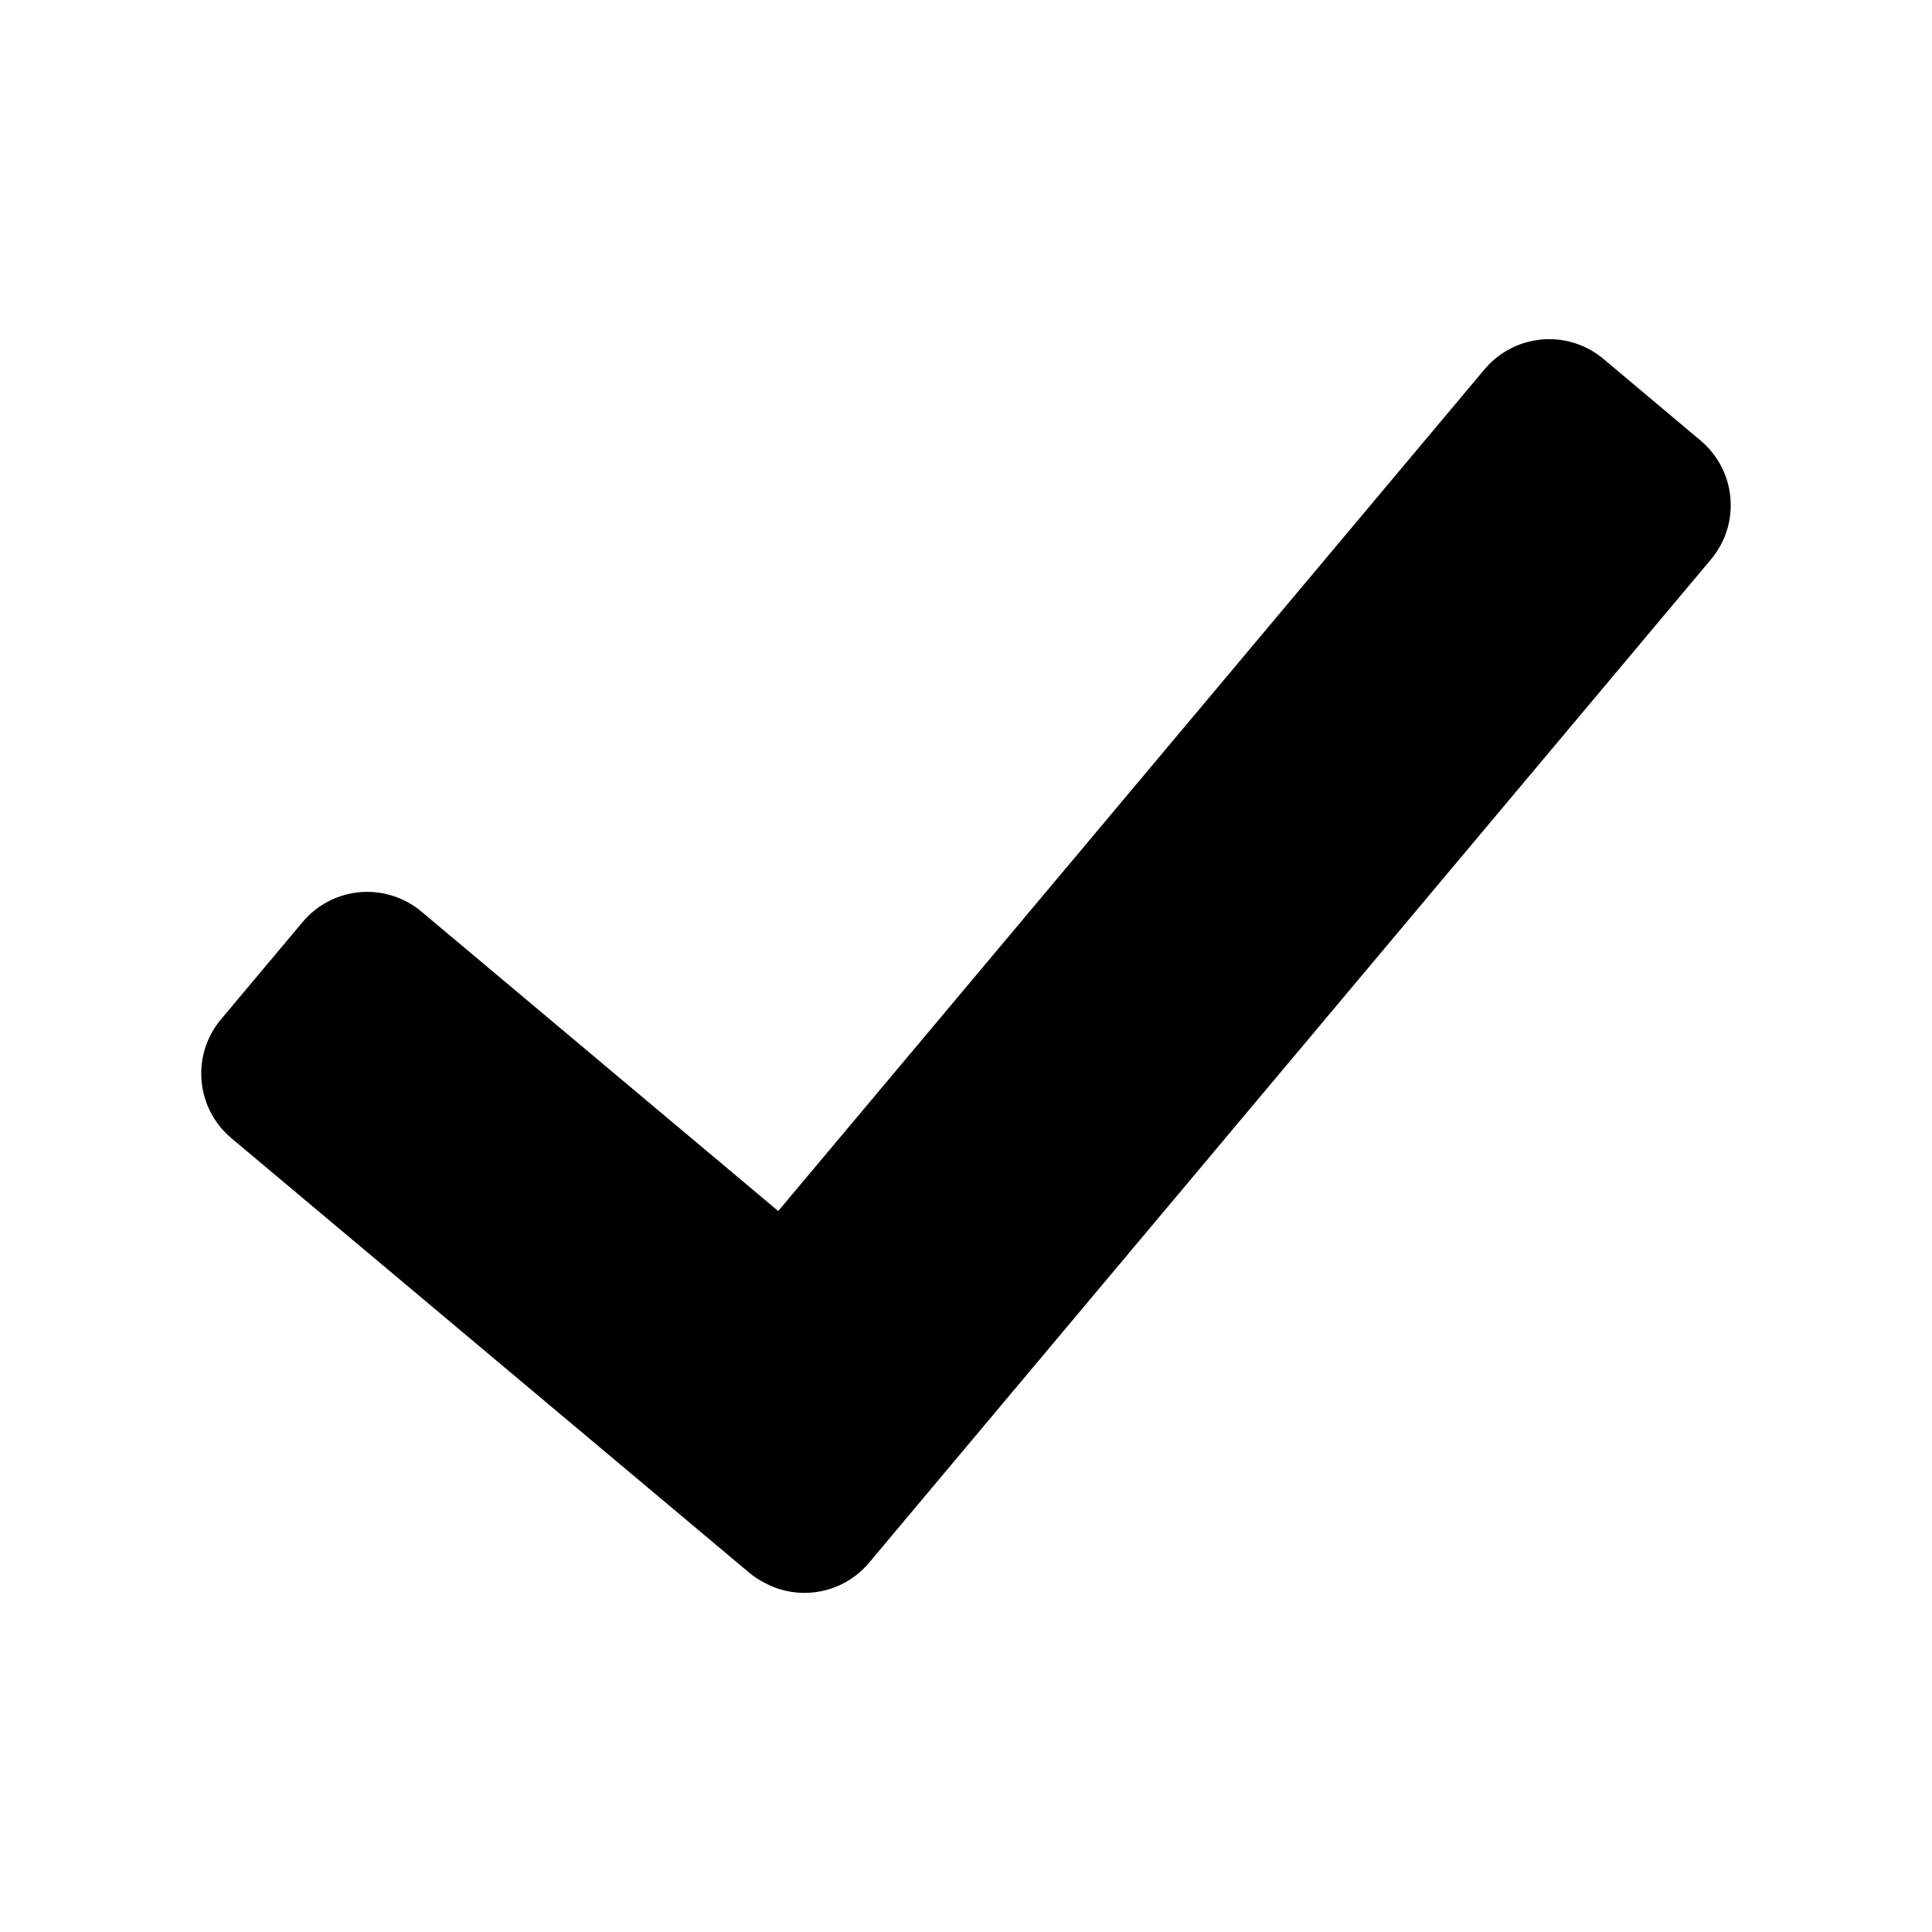
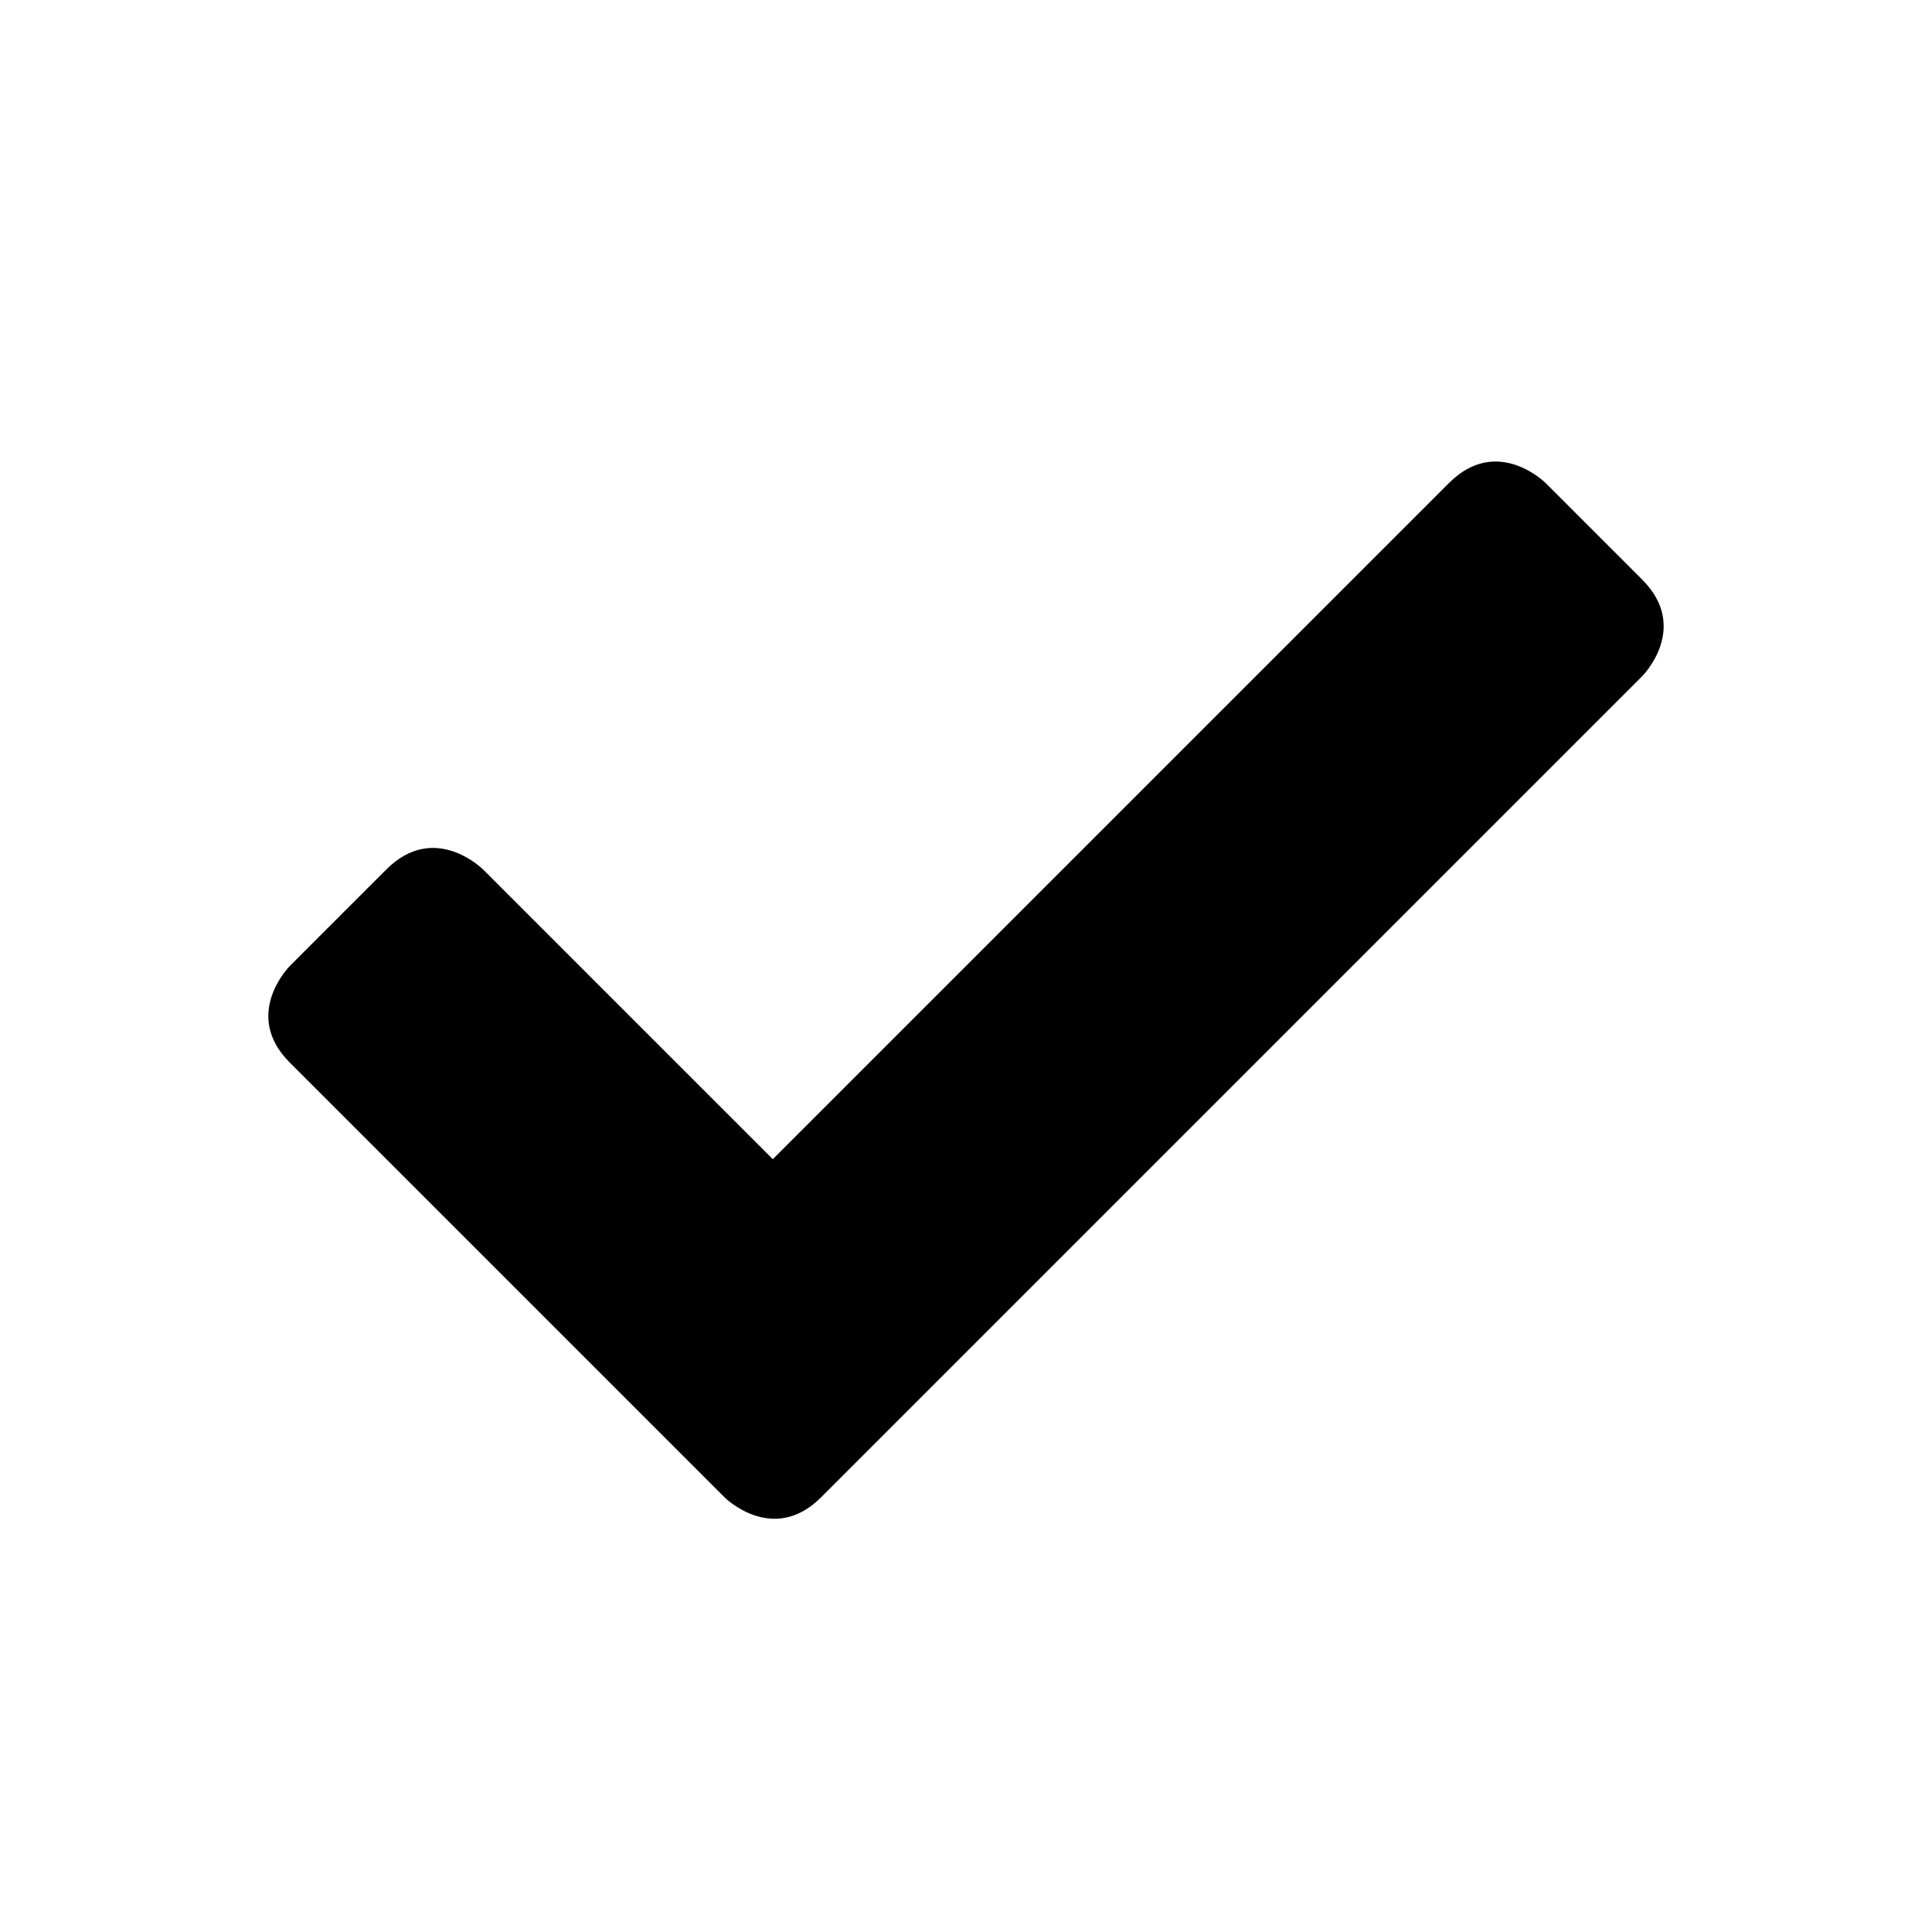
- <svg xmlns="http://www.w3.org/2000/svg" height="48" width="48" version="1.1" viewBox="0 0 48 48">
-   <path style="fill:#000000" d="m38.305 8.435c-0.534 0.047-1.051 0.299-1.425 0.744l-17.545 20.909-8.861-7.437c-0.891-0.747-2.21-0.632-2.958 0.259l-2.023 2.412c-0.748 0.891-0.632 2.21 0.258 2.958l12.863 10.793c0.118 0.099 0.245 0.179 0.375 0.248 0.118 0.062 0.24 0.118 0.365 0.156 0.786 0.25 1.676 0.019 2.24-0.654l20.914-24.924c0.747-0.891 0.63-2.208-0.26-2.956l-2.41-2.025c-0.446-0.374-0.999-0.53-1.534-0.484z" />
+ <svg xmlns="http://www.w3.org/2000/svg" width="50" height="50" version="1.1" viewBox="0 0 50 50">
+   <path d="m20 30-7.5-7.5s-1.25-1.25-2.5 0l-1.25 1.25-1.25 1.25s-1.25 1.25 0 2.5l11.25 11.25s1.25 1.25 2.5 0l21.25-21.25s1.25-1.25 0-2.5l-1.25-1.25-1.25-1.25s-1.25-1.25-2.5 0z" />
</svg>
